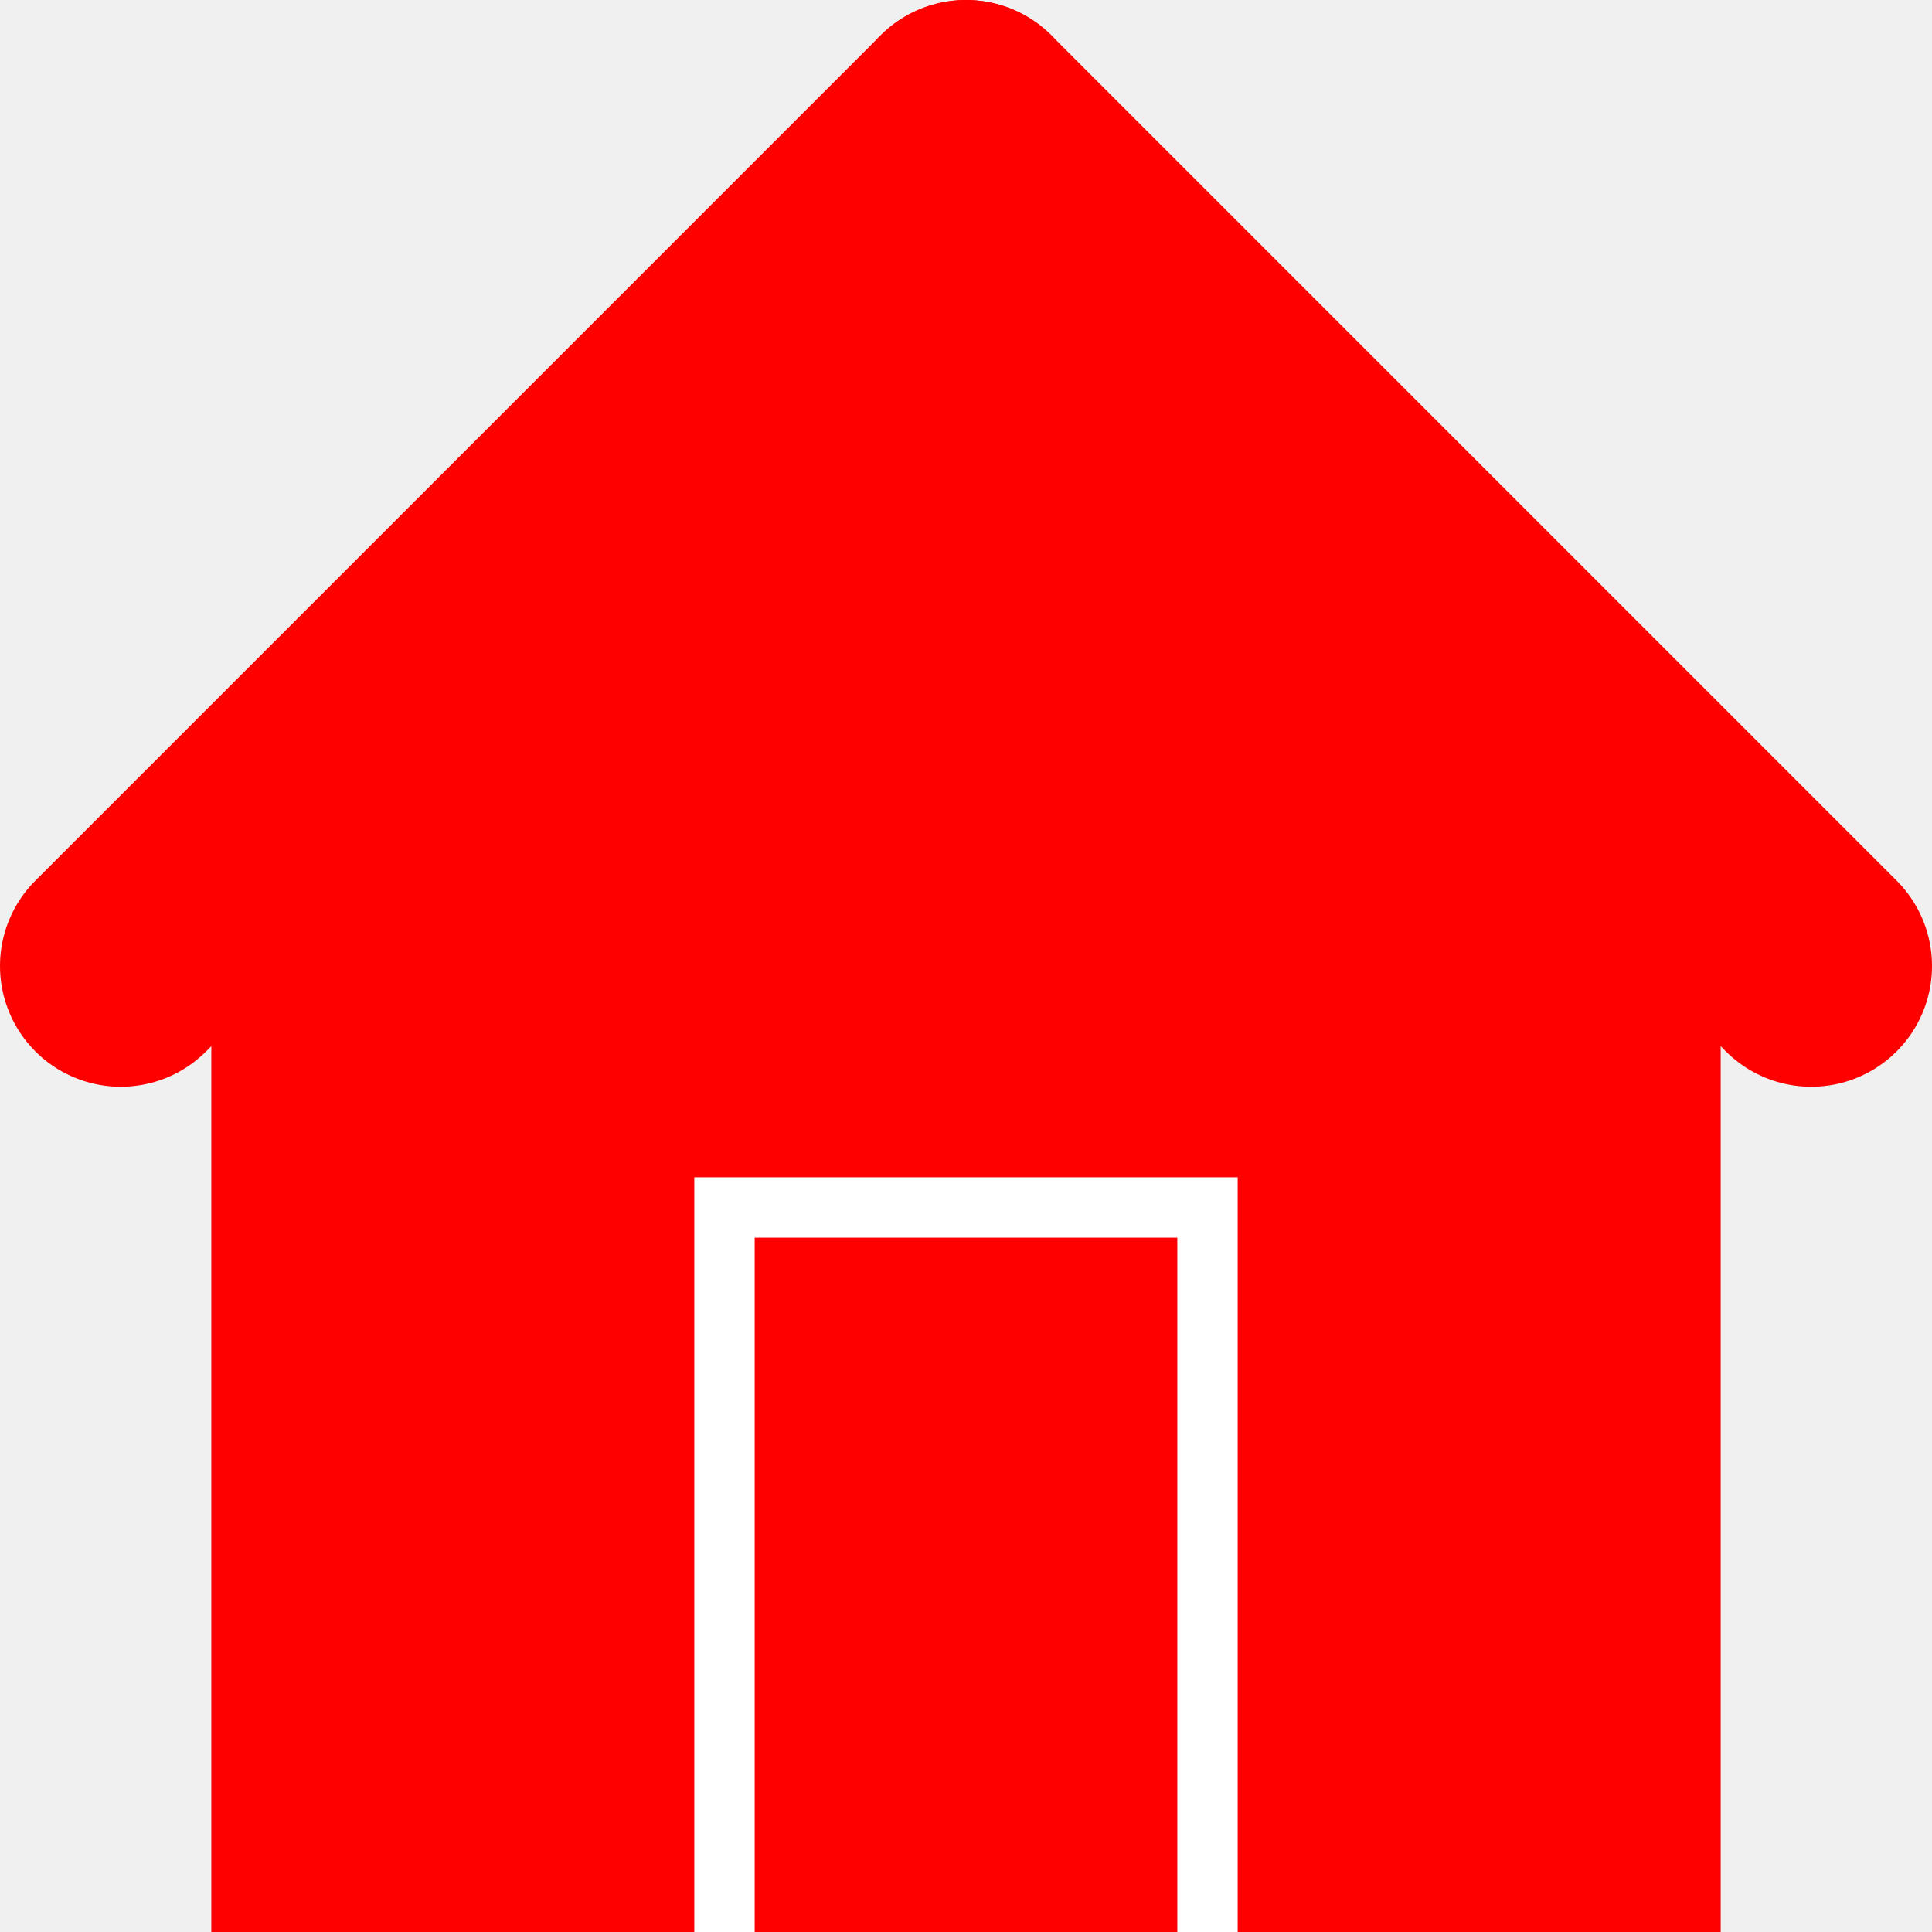
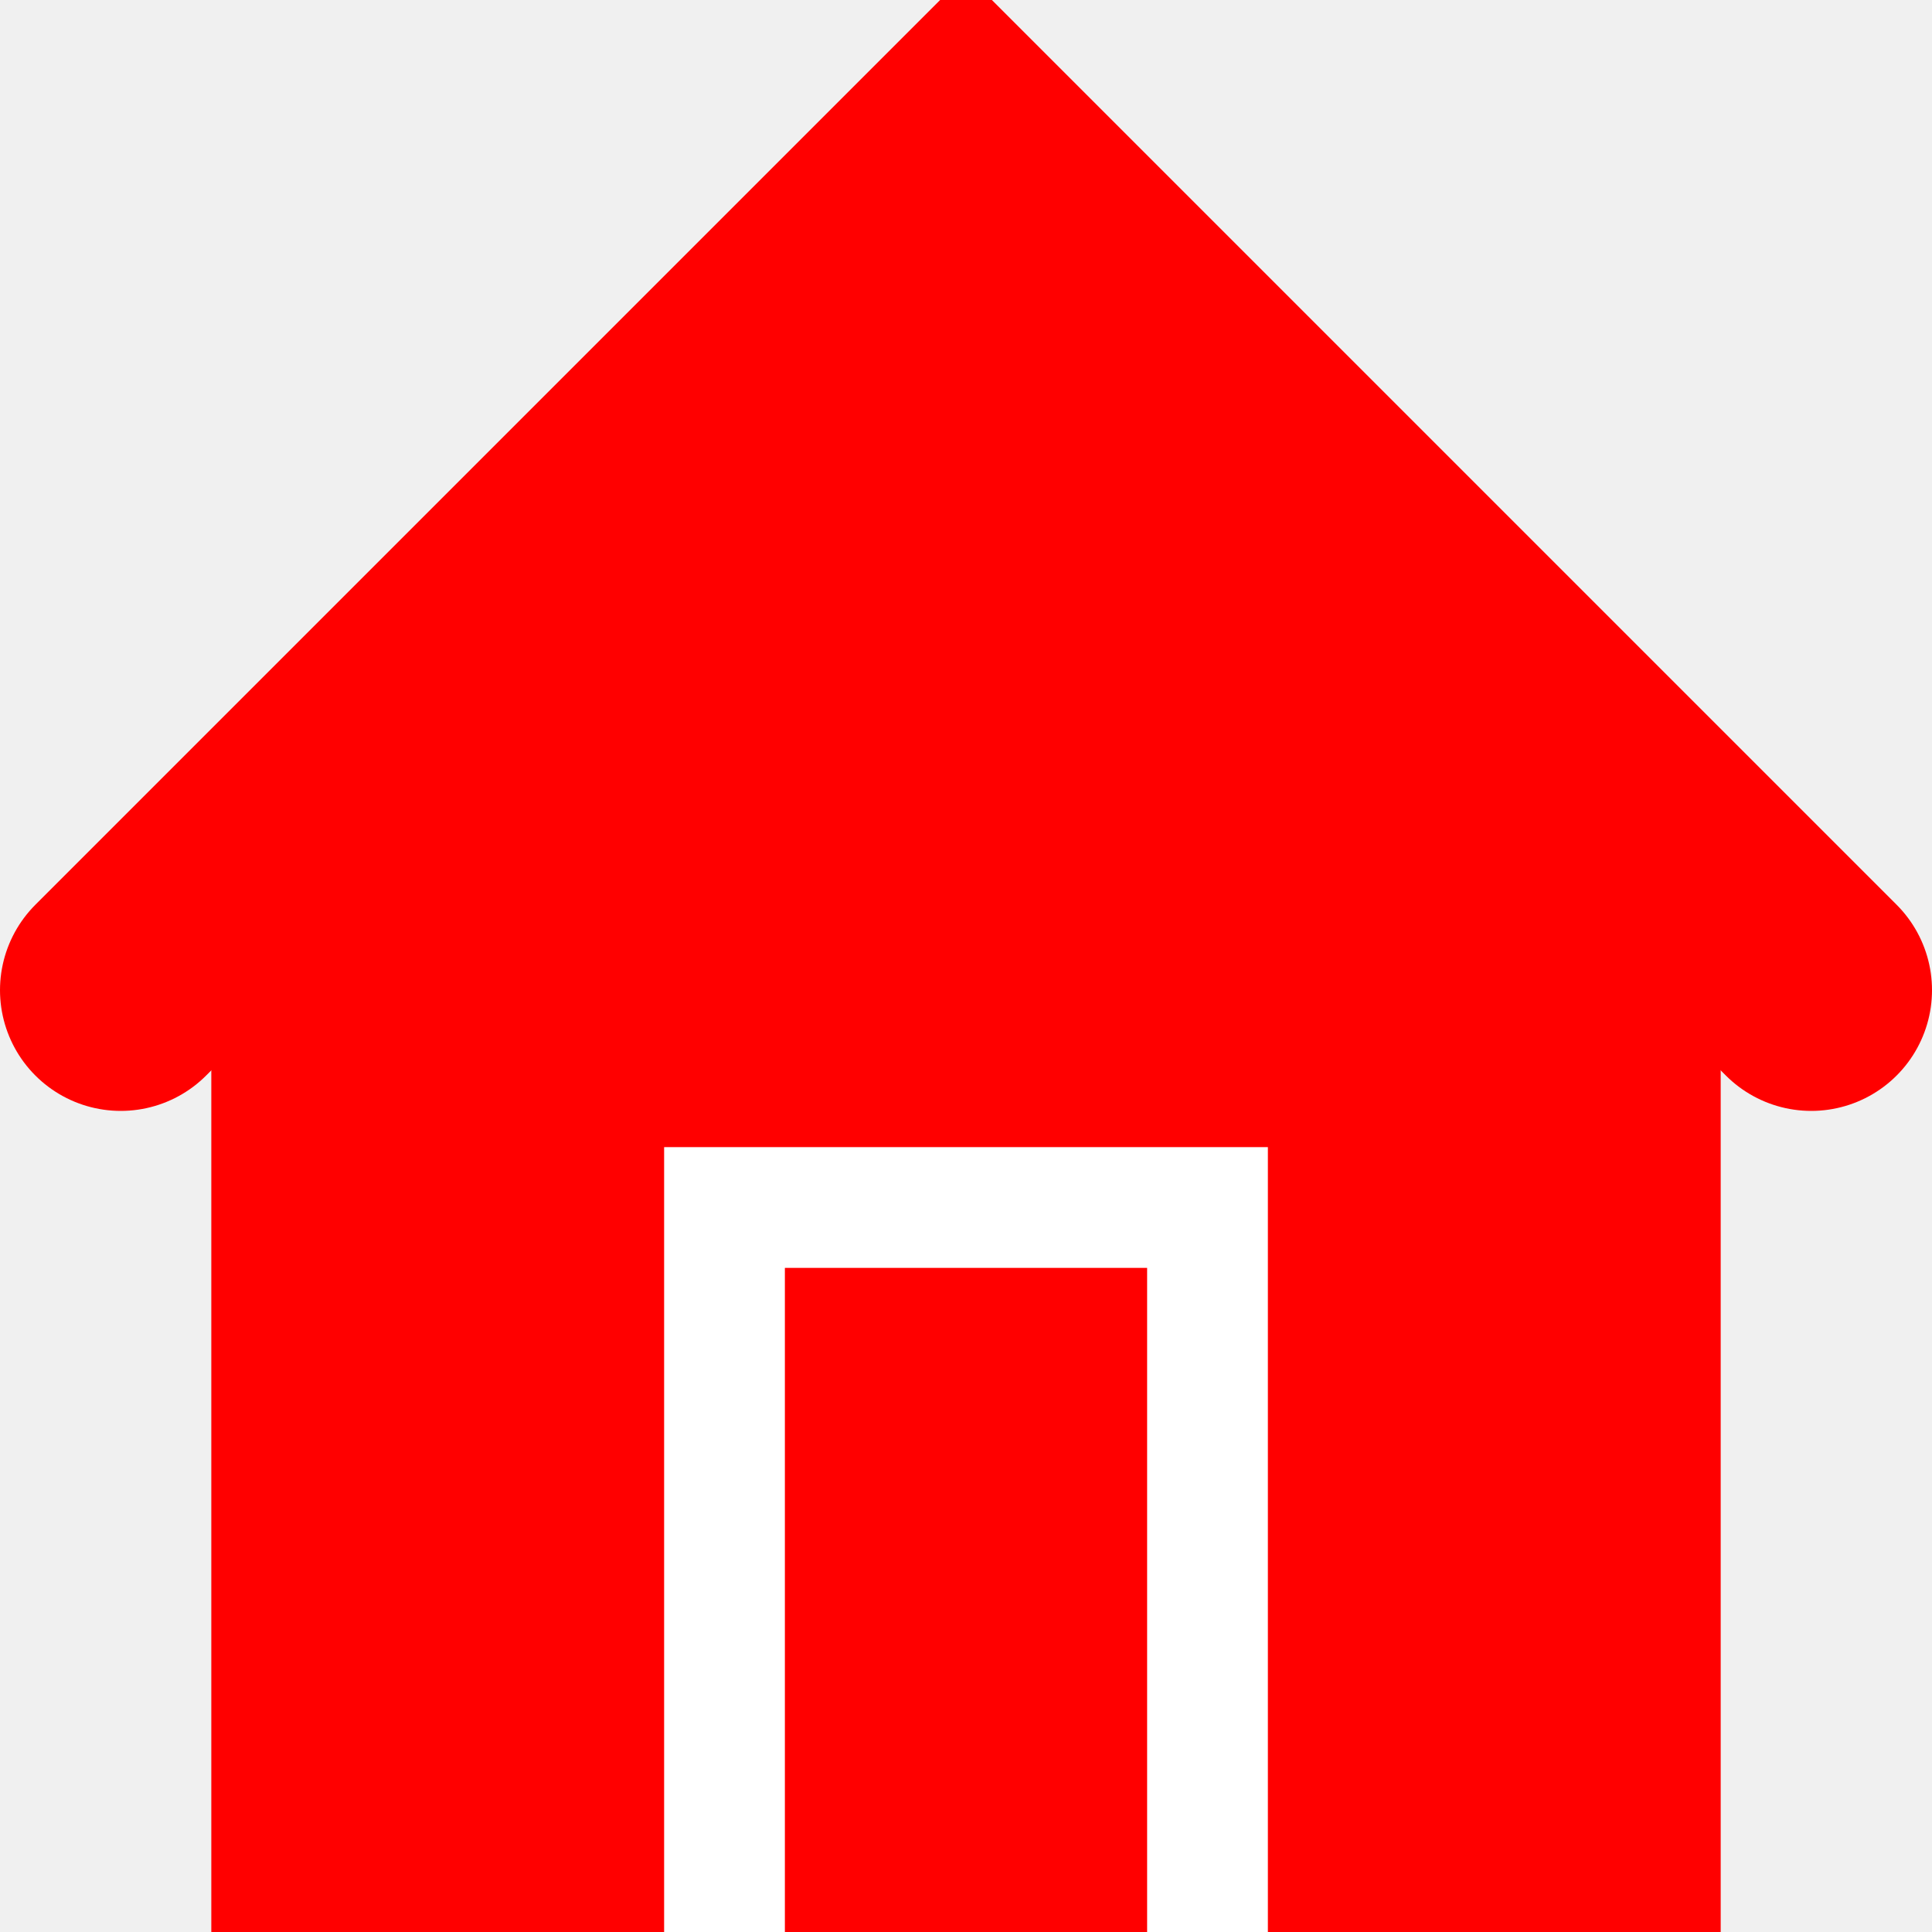
<svg xmlns="http://www.w3.org/2000/svg" viewBox="0 0 16 16" height="24" width="24">
-   <style>
- 		* {
- 			stroke-width: 0.5;
- 			stroke: red;
- 			fill: red;
- 		}
- 		line {
- 			stroke-width: 2;
- 			stroke-linecap: round;
- 		}
- 		path {
- 			stroke: white;
- 			fill: none;
- 		}
- 	</style>
-   <rect x="2" y="7" width="12" height="9" />
-   <ellipse cx="8" cy="7" rx="4.5" ry="4.5" />
-   <line x1="1" y1="8" x2="8" y2="1" />
-   <line x1="8" y1="1" x2="15" y2="8" />
-   <path d="M 6 16 l 0 -6, 4 0, 0 6" />
+   <path d="M 2 7 l 0 8.75, 12 0, 0 -8.75" stroke-width="0.5" stroke="red" fill="red" />
+   <path d="M 1 8.2 l 7 -7, 7 7" stroke-width="2" stroke-linecap="round" stroke="red" fill="red" />
+   <path d="M 6 16 l 0 -6, 4 0, 0 6" stroke="white" fill="none" />
</svg>
